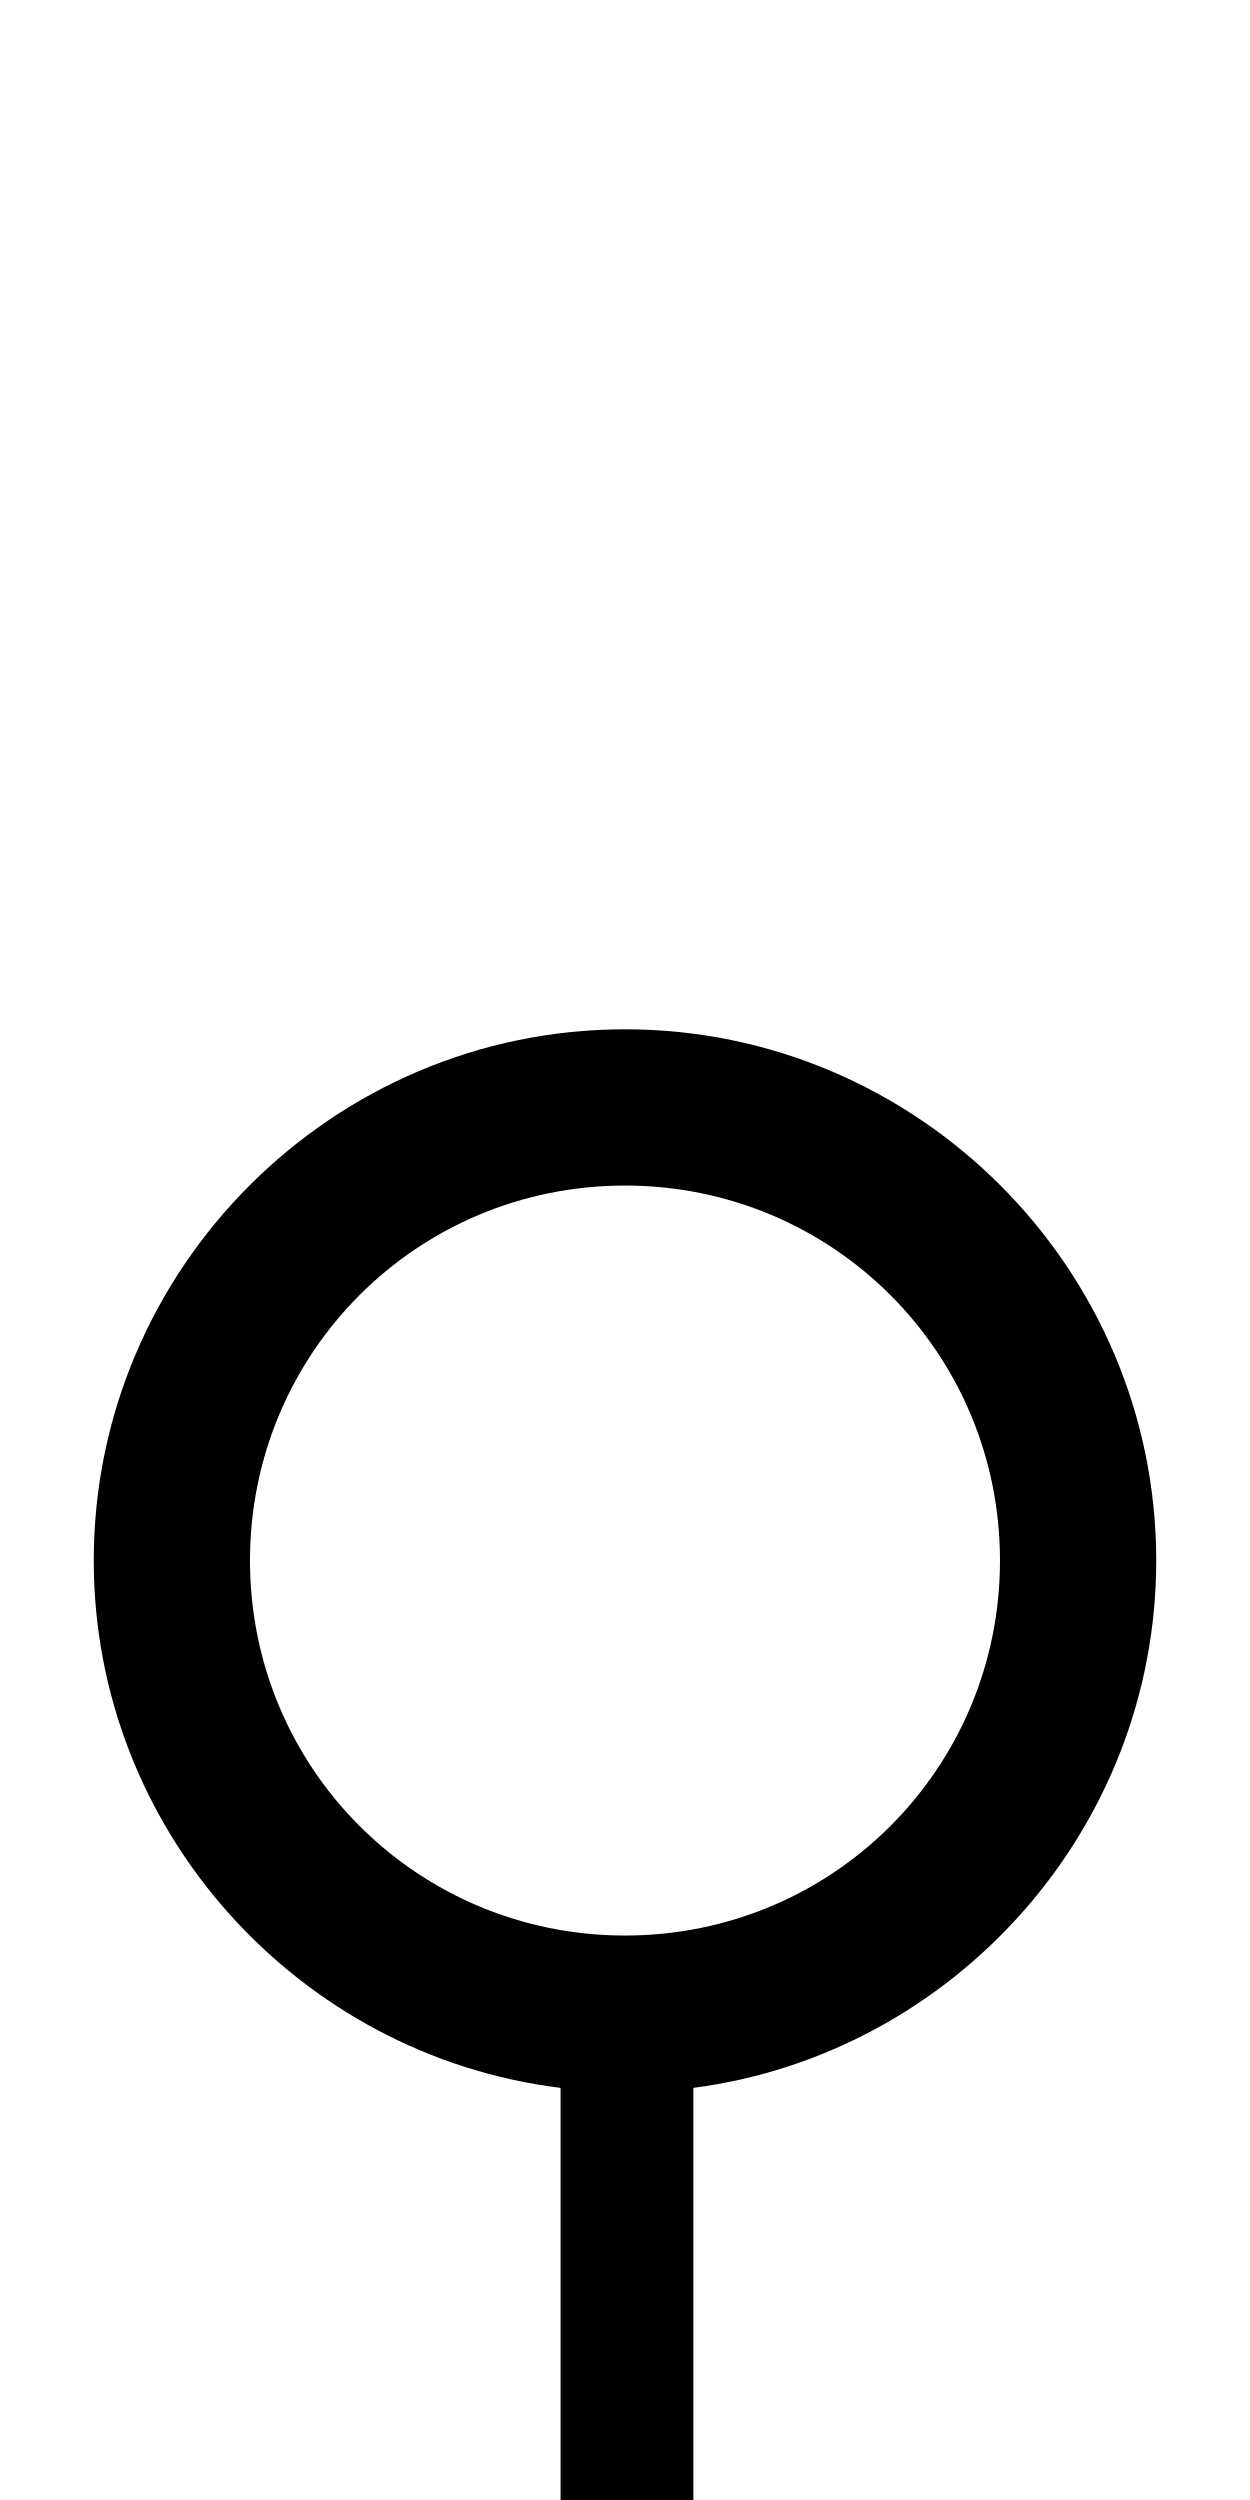
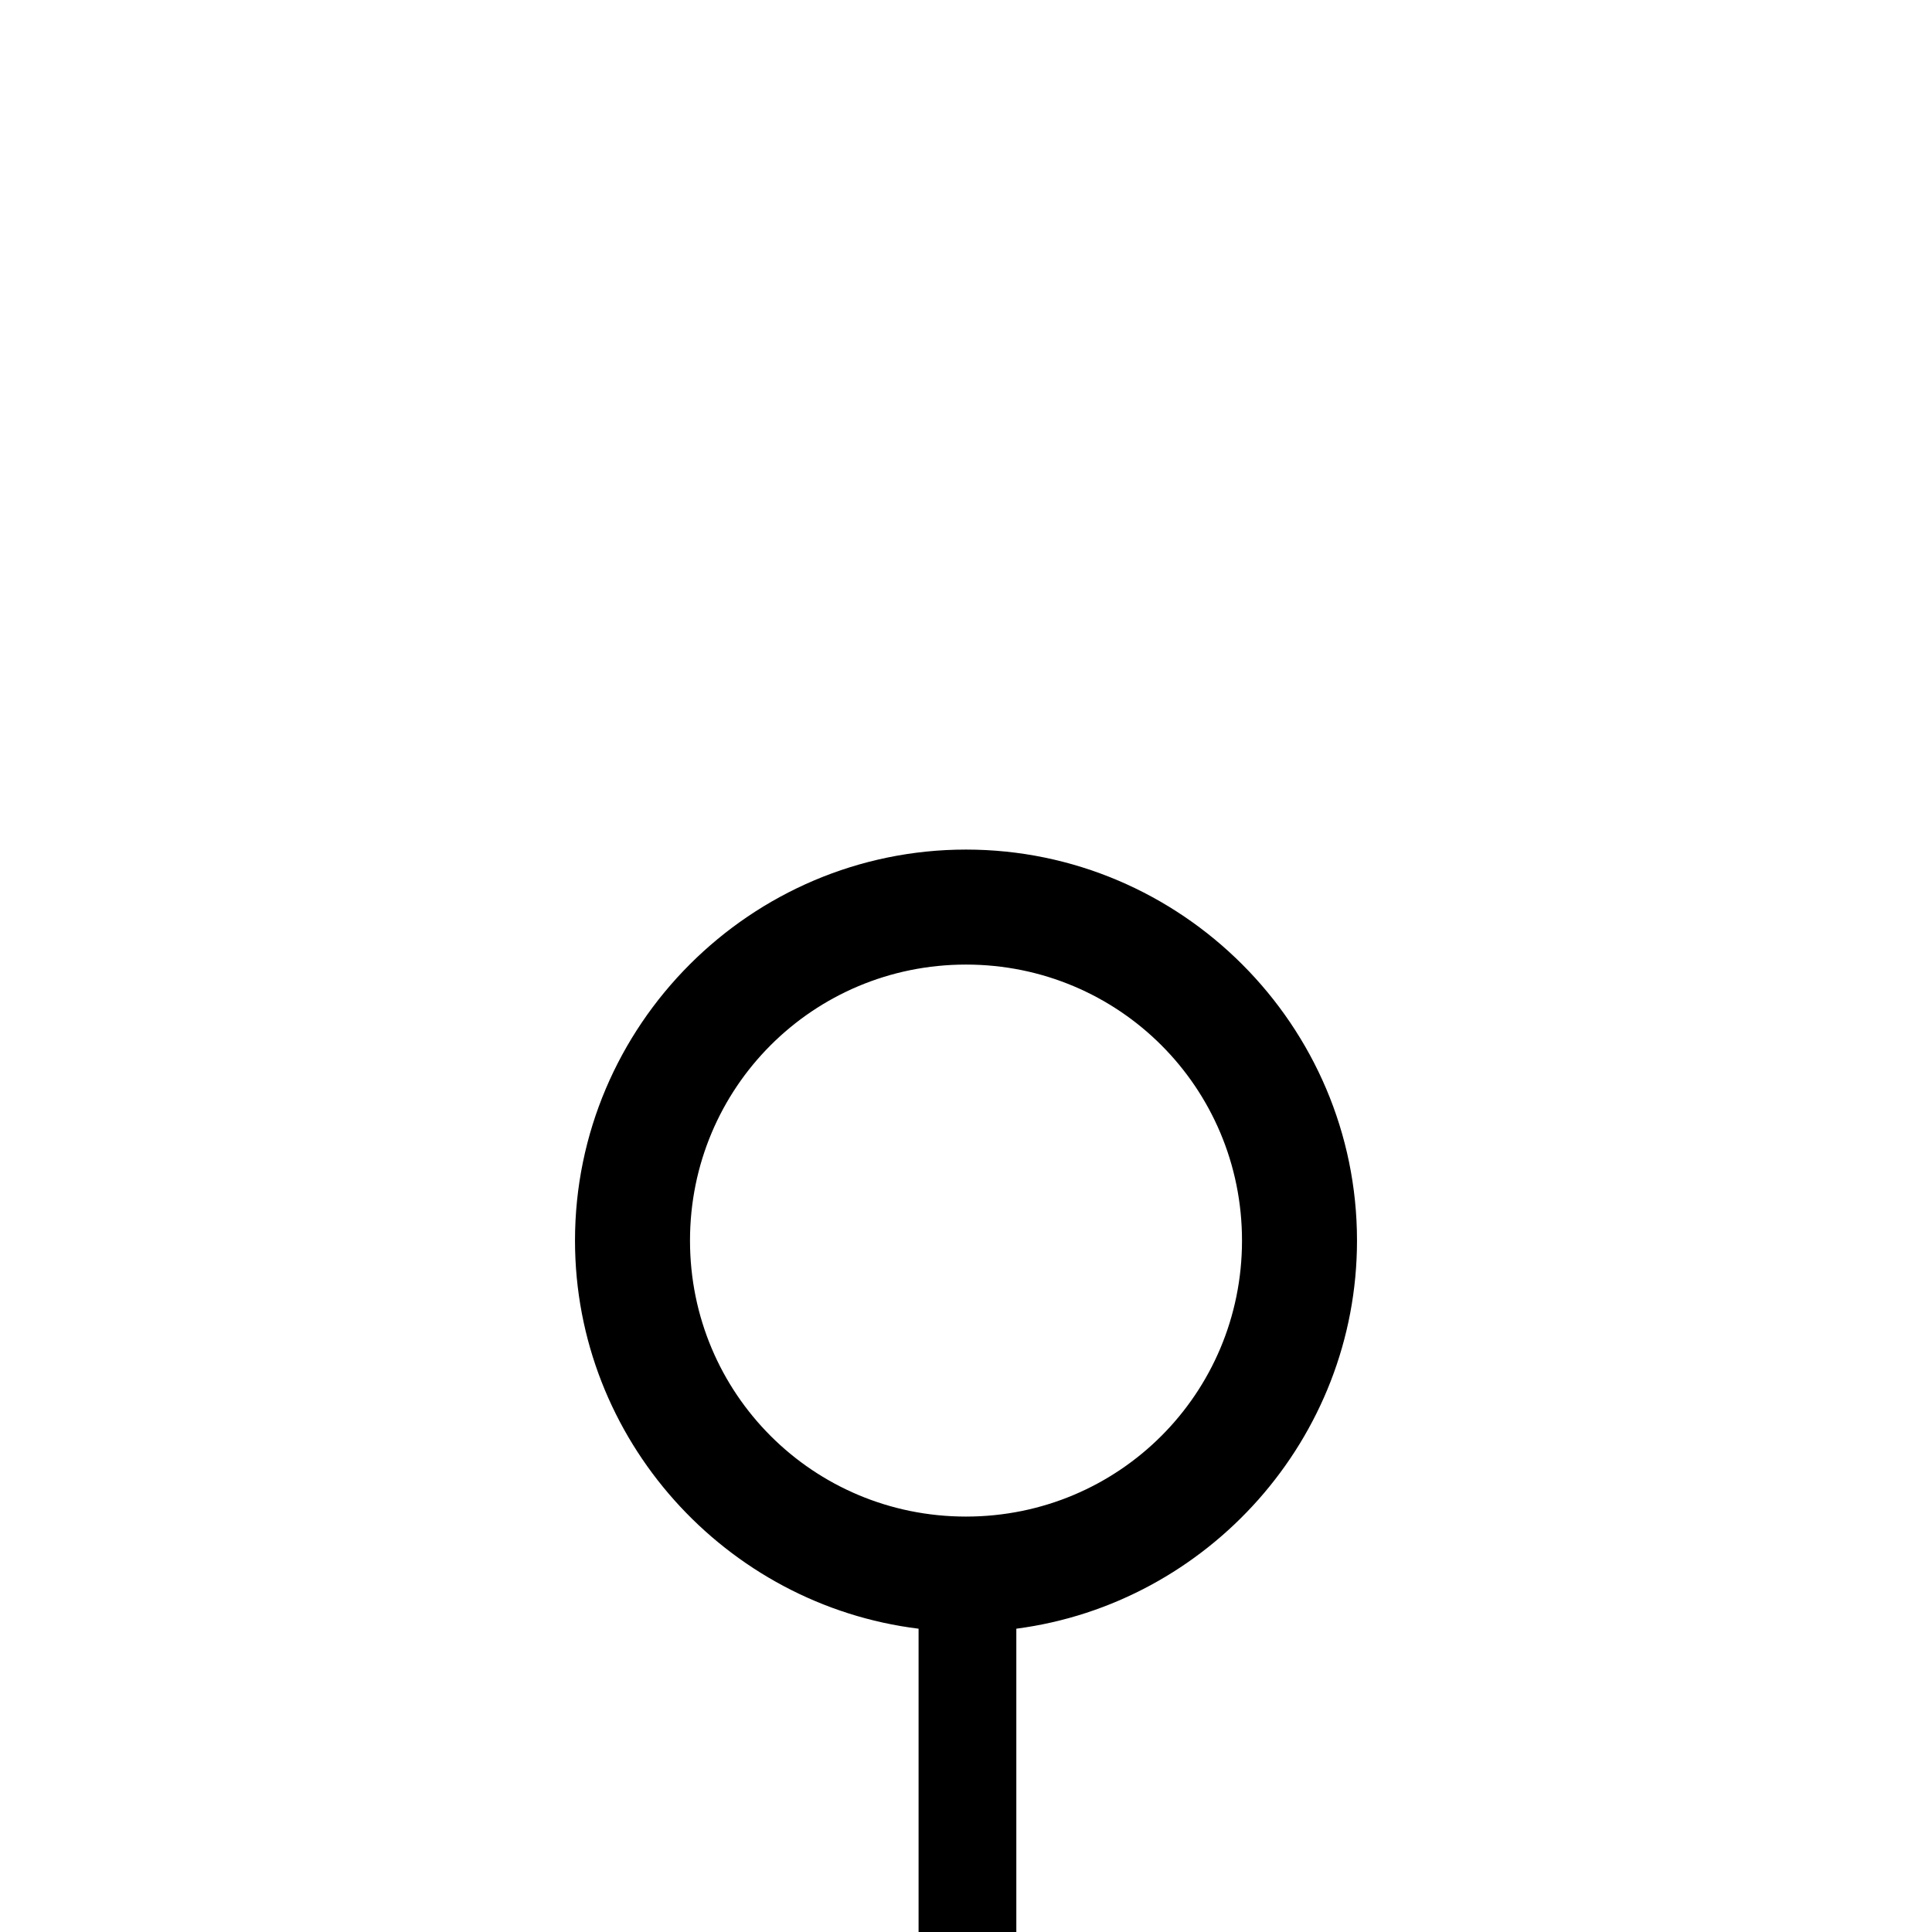
- <svg xmlns="http://www.w3.org/2000/svg" version="1.0" width="13.333" height="26.667">
-   <g transform="scale(0.333333)">
-     <path d="m 20,32.938 c -9.357,0 -17,7.643 -17,17 0,8.652 6.555,15.842 14.938,16.875 l 0,13.188 4.25,0 0,-13.188 C 30.512,65.725 37,58.548 37,49.938 c 0,-9.357 -7.643,-17 -17,-17 z m 0,5 c 6.651,0 12,5.349 12,12 0,6.651 -5.349,12 -12,12 -6.651,0 -12,-5.349 -12,-12 0,-6.651 5.349,-12 12,-12 z" />
+ <svg xmlns="http://www.w3.org/2000/svg" version="1.1" width="20" height="20" viewBox="0 0 20 20">
+   <rect width="20" height="20" fill="none" stroke="none" />
+   <g transform="matrix(0.714286,0,0,0.714286,5.2381,0.9524)">
+     <g transform="scale(0.333333)">
+       <path d="m 20,32.938 c -9.357,0 -17,7.643 -17,17 0,8.652 6.555,15.842 14.938,16.875 l 0,13.188 4.25,0 0,-13.188 C 30.512,65.725 37,58.548 37,49.938 c 0,-9.357 -7.643,-17 -17,-17 z m 0,5 c 6.651,0 12,5.349 12,12 0,6.651 -5.349,12 -12,12 -6.651,0 -12,-5.349 -12,-12 0,-6.651 5.349,-12 12,-12 z" />
+     </g>
  </g>
</svg>
